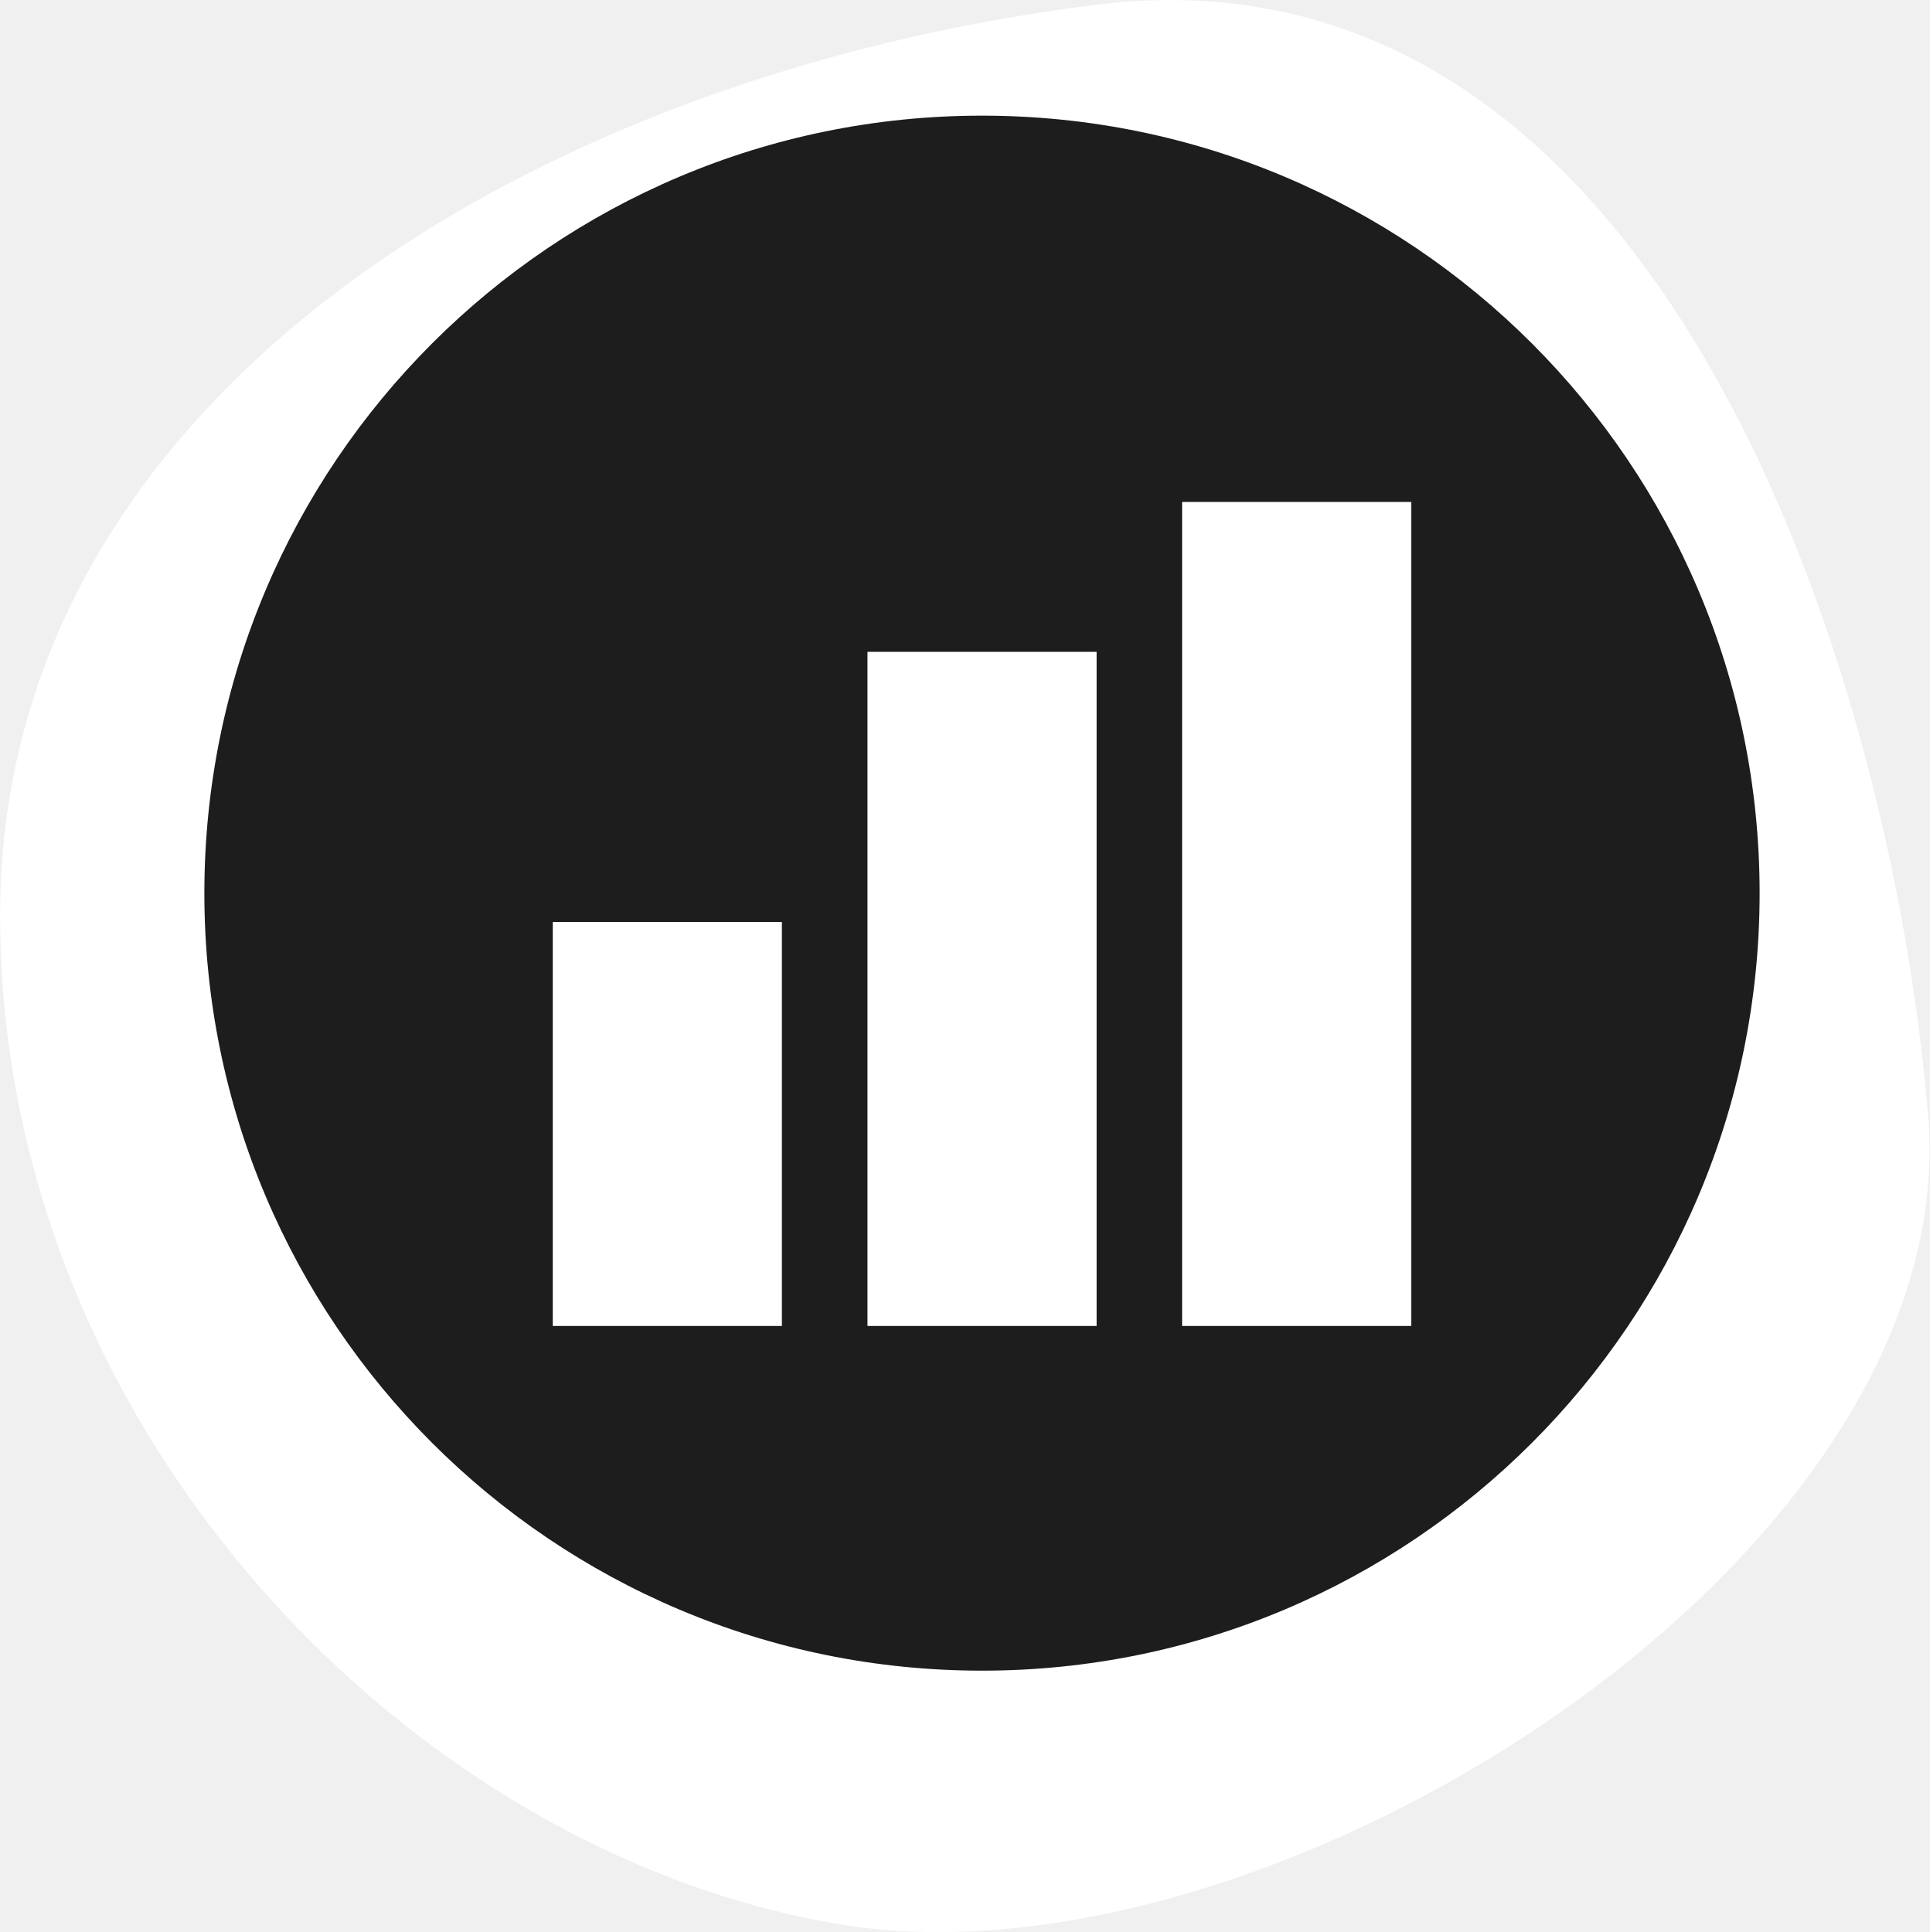
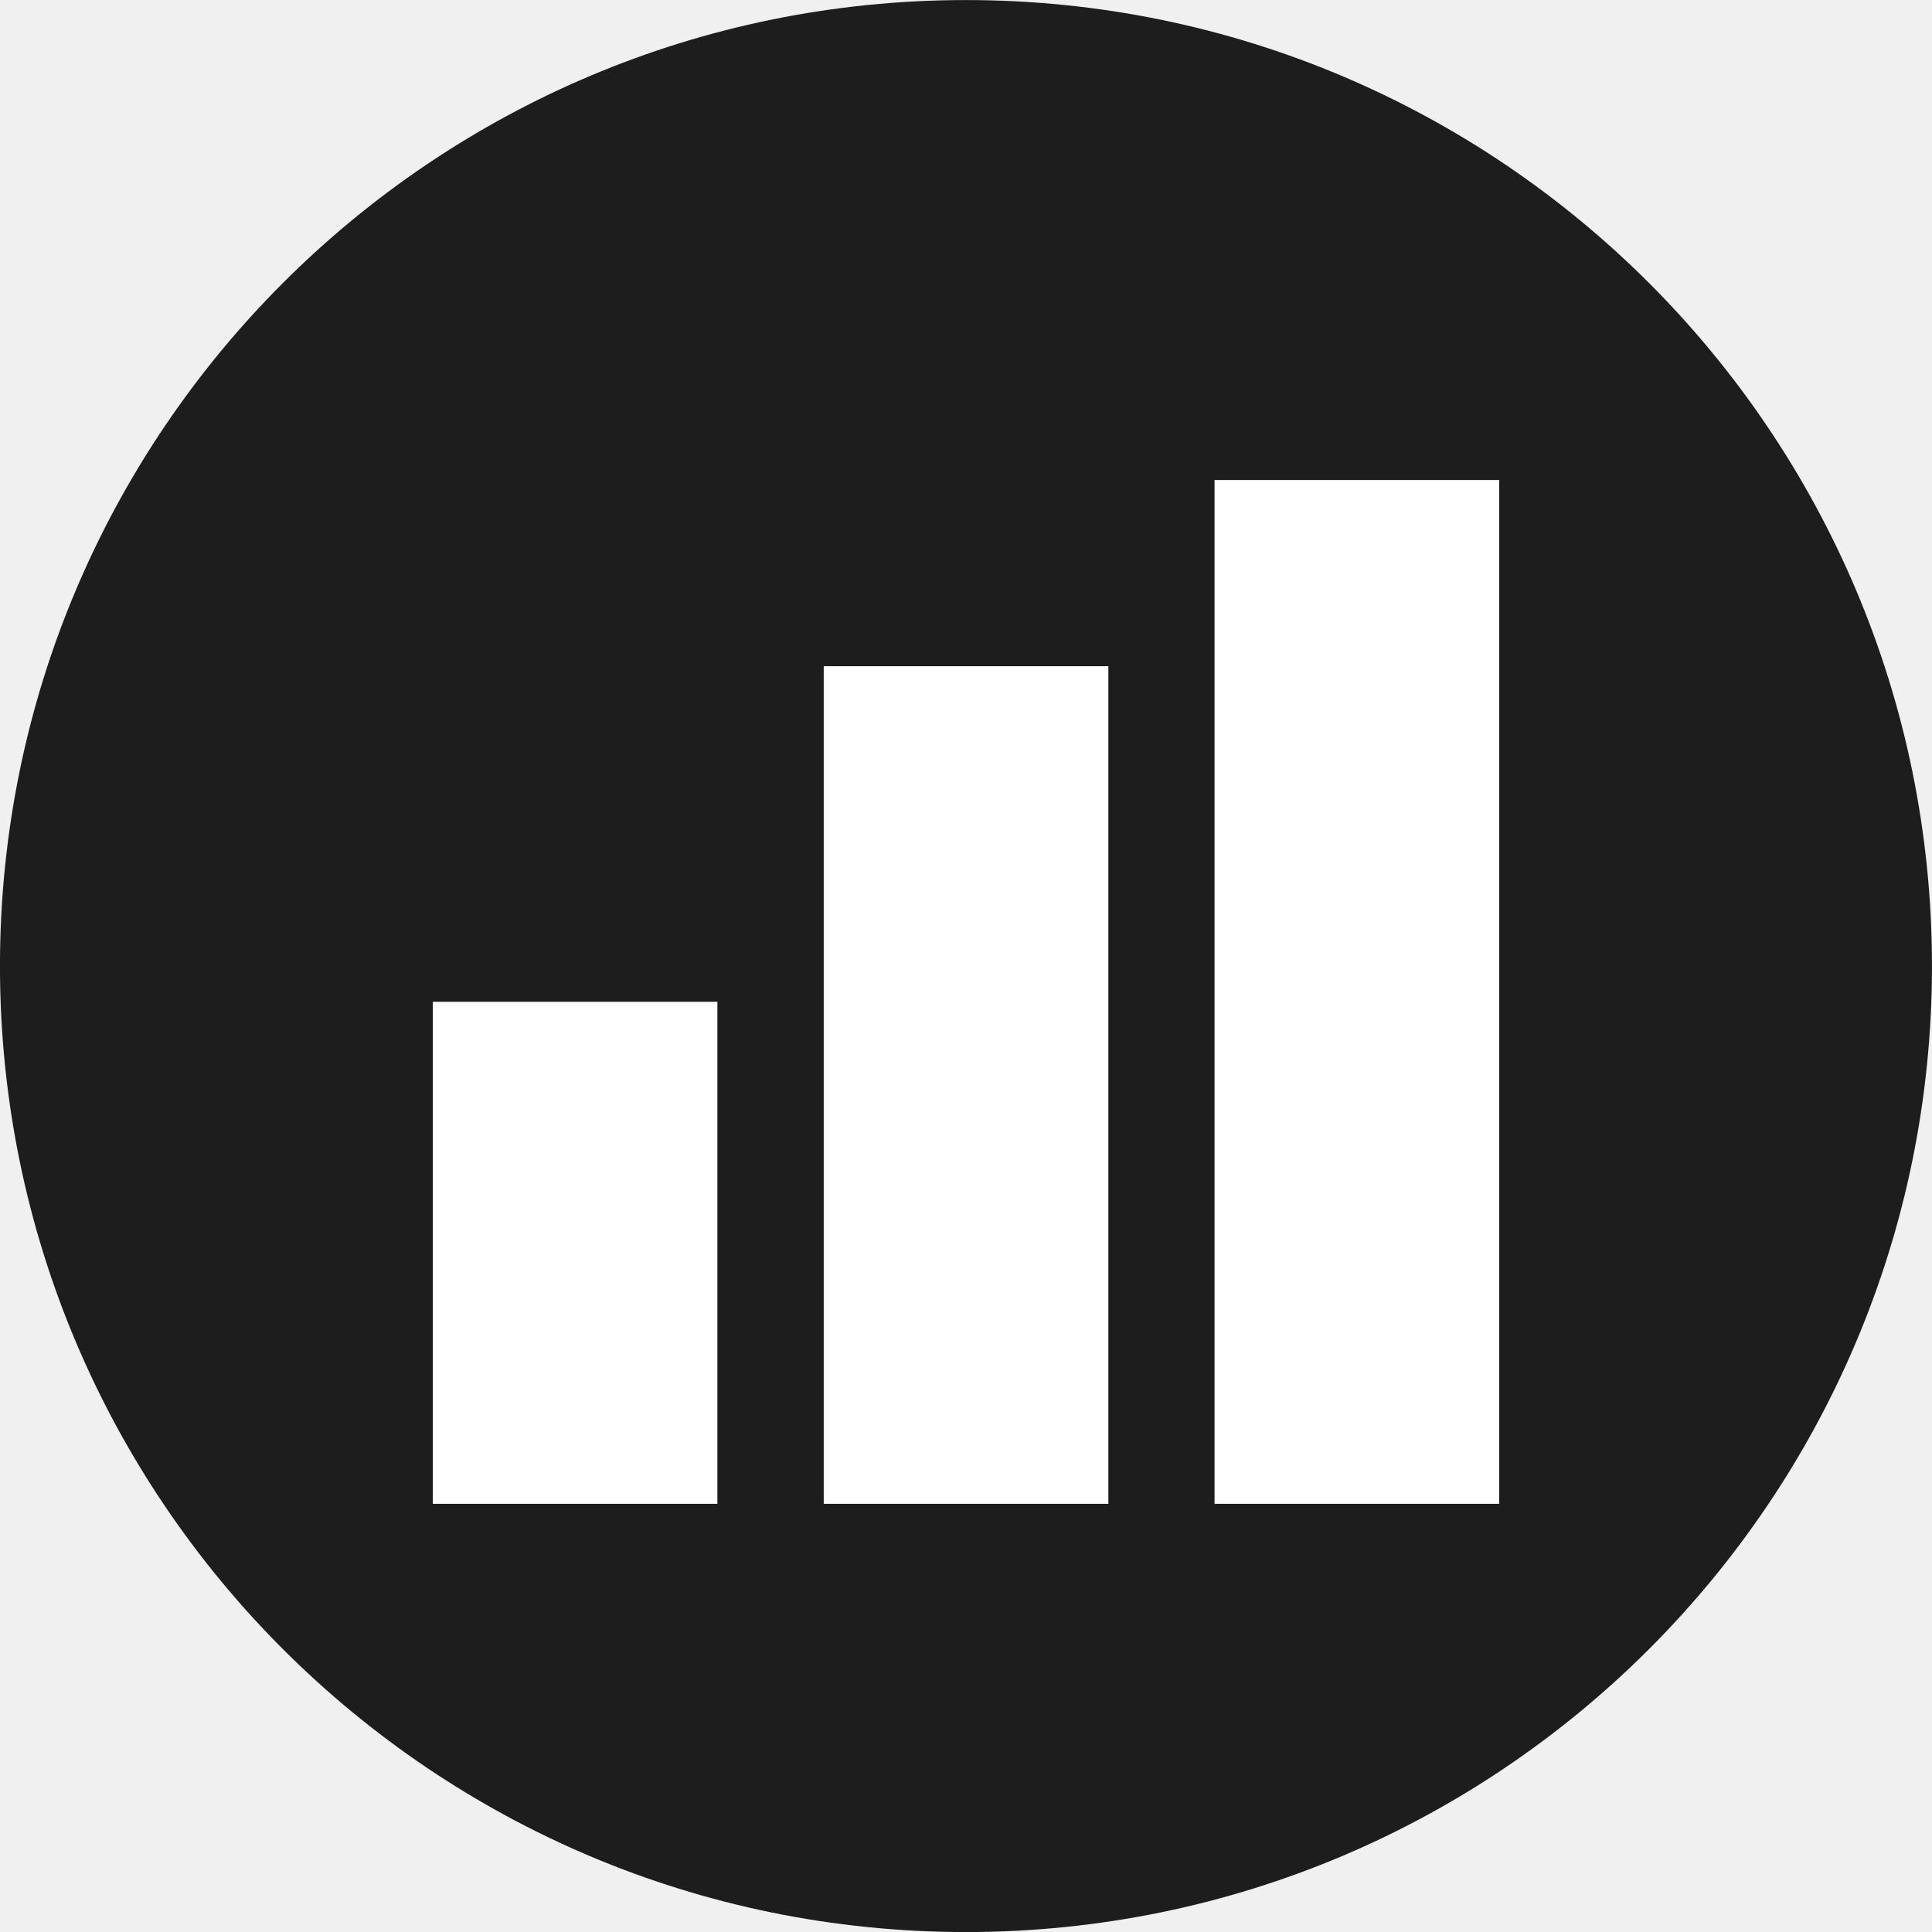
- <svg xmlns="http://www.w3.org/2000/svg" width="15.756mm" height="15.779mm" viewBox="0 0 15.756 15.779" version="1.1" id="svg8">
+ <svg xmlns="http://www.w3.org/2000/svg" width="12.7mm" height="12.7mm" viewBox="0 0 12.7 12.7" version="1.1" id="svg8">
  <defs id="defs2">
    <style id="style815">.a{fill:#00edae;}</style>
    <style id="style3650">.a{fill:#00edae;}</style>
    <style id="style6466">.a{fill:#1d1d1d;}</style>
    <style id="style6480">.a{fill:#00edae;}</style>
    <style id="style9296">.a{fill:#00edae;}</style>
    <style id="style12112">.a{fill:#1d1d1d;}</style>
    <style id="style14944">.a,.b,.c{fill:#fff;}.a{font-size:116px;}.a,.b{font-family:HelveticaLTStd-Bold, Helvetica LT Std;font-weight:700;letter-spacing:-0.025em;}.b{font-size:18px;}.d{fill:#1d1d1d;}.e{fill:none;stroke:#fff;stroke-linejoin:round;stroke-width:3px;}.f{filter:url(#o);}.g{filter:url(#m);}.h{filter:url(#k);}.i{filter:url(#i);}.j{filter:url(#g);}.k{filter:url(#e);}.l{filter:url(#c);}.m{filter:url(#a);}</style>
    <filter filterUnits="userSpaceOnUse" height="134" width="138" y="102.913" x="18" id="a">
      <feOffset id="feOffset14946" input="SourceAlpha" />
      <feGaussianBlur id="feGaussianBlur14948" result="b" stdDeviation="3" />
      <feFlood id="feFlood14950" flood-opacity="0.102" />
      <feComposite result="result1" id="feComposite14952" in2="b" operator="in" />
      <feComposite id="feComposite14954" in2="result1" in="SourceGraphic" />
    </filter>
    <filter filterUnits="userSpaceOnUse" height="134" width="146" y="102.913" x="560" id="c">
      <feOffset id="feOffset14957" input="SourceAlpha" />
      <feGaussianBlur id="feGaussianBlur14959" result="d" stdDeviation="3" />
      <feFlood id="feFlood14961" flood-opacity="0.102" />
      <feComposite result="result1" id="feComposite14963" in2="d" operator="in" />
      <feComposite id="feComposite14965" in2="result1" in="SourceGraphic" />
    </filter>
    <filter filterUnits="userSpaceOnUse" height="37" width="174" y="207.913" x="0" id="e">
      <feOffset id="feOffset14968" input="SourceAlpha" />
      <feGaussianBlur id="feGaussianBlur14970" result="f" stdDeviation="3" />
      <feFlood id="feFlood14972" flood-opacity="0.102" />
      <feComposite result="result1" id="feComposite14974" in2="f" operator="in" />
      <feComposite id="feComposite14976" in2="result1" in="SourceGraphic" />
    </filter>
    <filter filterUnits="userSpaceOnUse" height="37" width="174" y="207.913" x="546" id="g">
      <feOffset id="feOffset14979" input="SourceAlpha" />
      <feGaussianBlur id="feGaussianBlur14981" result="h" stdDeviation="3" />
      <feFlood id="feFlood14983" flood-opacity="0.102" />
      <feComposite result="result1" id="feComposite14985" in2="h" operator="in" />
      <feComposite id="feComposite14987" in2="result1" in="SourceGraphic" />
    </filter>
    <filter filterUnits="userSpaceOnUse" height="134" width="146" y="102.913" x="287" id="i">
      <feOffset id="feOffset14990" input="SourceAlpha" />
      <feGaussianBlur id="feGaussianBlur14992" result="j" stdDeviation="3" />
      <feFlood id="feFlood14994" flood-opacity="0.102" />
      <feComposite result="result1" id="feComposite14996" in2="j" operator="in" />
      <feComposite id="feComposite14998" in2="result1" in="SourceGraphic" />
    </filter>
    <filter filterUnits="userSpaceOnUse" height="134" width="134" y="102.913" x="839" id="k">
      <feOffset id="feOffset15001" input="SourceAlpha" />
      <feGaussianBlur id="feGaussianBlur15003" result="l" stdDeviation="3" />
      <feFlood id="feFlood15005" flood-opacity="0.102" />
      <feComposite result="result1" id="feComposite15007" in2="l" operator="in" />
      <feComposite id="feComposite15009" in2="result1" in="SourceGraphic" />
    </filter>
    <filter filterUnits="userSpaceOnUse" height="37" width="136" y="207.913" x="292" id="m">
      <feOffset id="feOffset15012" input="SourceAlpha" />
      <feGaussianBlur id="feGaussianBlur15014" result="n" stdDeviation="3" />
      <feFlood id="feFlood15016" flood-opacity="0.102" />
      <feComposite result="result1" id="feComposite15018" in2="n" operator="in" />
      <feComposite id="feComposite15020" in2="result1" in="SourceGraphic" />
    </filter>
    <filter filterUnits="userSpaceOnUse" height="37" width="264" y="207.913" x="774" id="o">
      <feOffset id="feOffset15023" input="SourceAlpha" />
      <feGaussianBlur id="feGaussianBlur15025" result="p" stdDeviation="3" />
      <feFlood id="feFlood15027" flood-opacity="0.102" />
      <feComposite result="result1" id="feComposite15029" in2="p" operator="in" />
      <feComposite id="feComposite15031" in2="result1" in="SourceGraphic" />
    </filter>
  </defs>
-   <g id="layer1" transform="translate(162.0108,-24.83644)">
-     <path style="fill:#ffffff;stroke-width:0.265" class="c" d="m -153.059,24.875 c -4.61,0.575 -8.951,3.21 -8.951,7.435 0,4.225 3.372,7.671 6.872,8.245 3.501,0.575 9.169,-2.982 8.872,-6.603 -0.297,-3.621 -2.183,-9.652 -6.793,-9.077 z" id="path15086" />
+   <g id="layer1" transform="translate(160.3418,-25.78064)">
    <circle style="fill:#ffffff;stroke-width:0.265" class="c" cx="-153.992" cy="32.131" r="5.821" id="circle15096" />
    <path style="fill:#1d1d1d;stroke-width:0.265" class="d" d="m -153.992,25.781 a 6.35,6.35 0 1 0 6.35,6.35 6.35,6.35 0 0 0 -6.35,-6.35 z m -1.634,9.885 h -1.871 v -3.3 h 1.871 z m 2.57,0 h -1.871 v -5.506 h 1.871 z m 2.569,0 h -1.871 v -6.73 h 1.871 z" id="path15098" />
  </g>
</svg>
